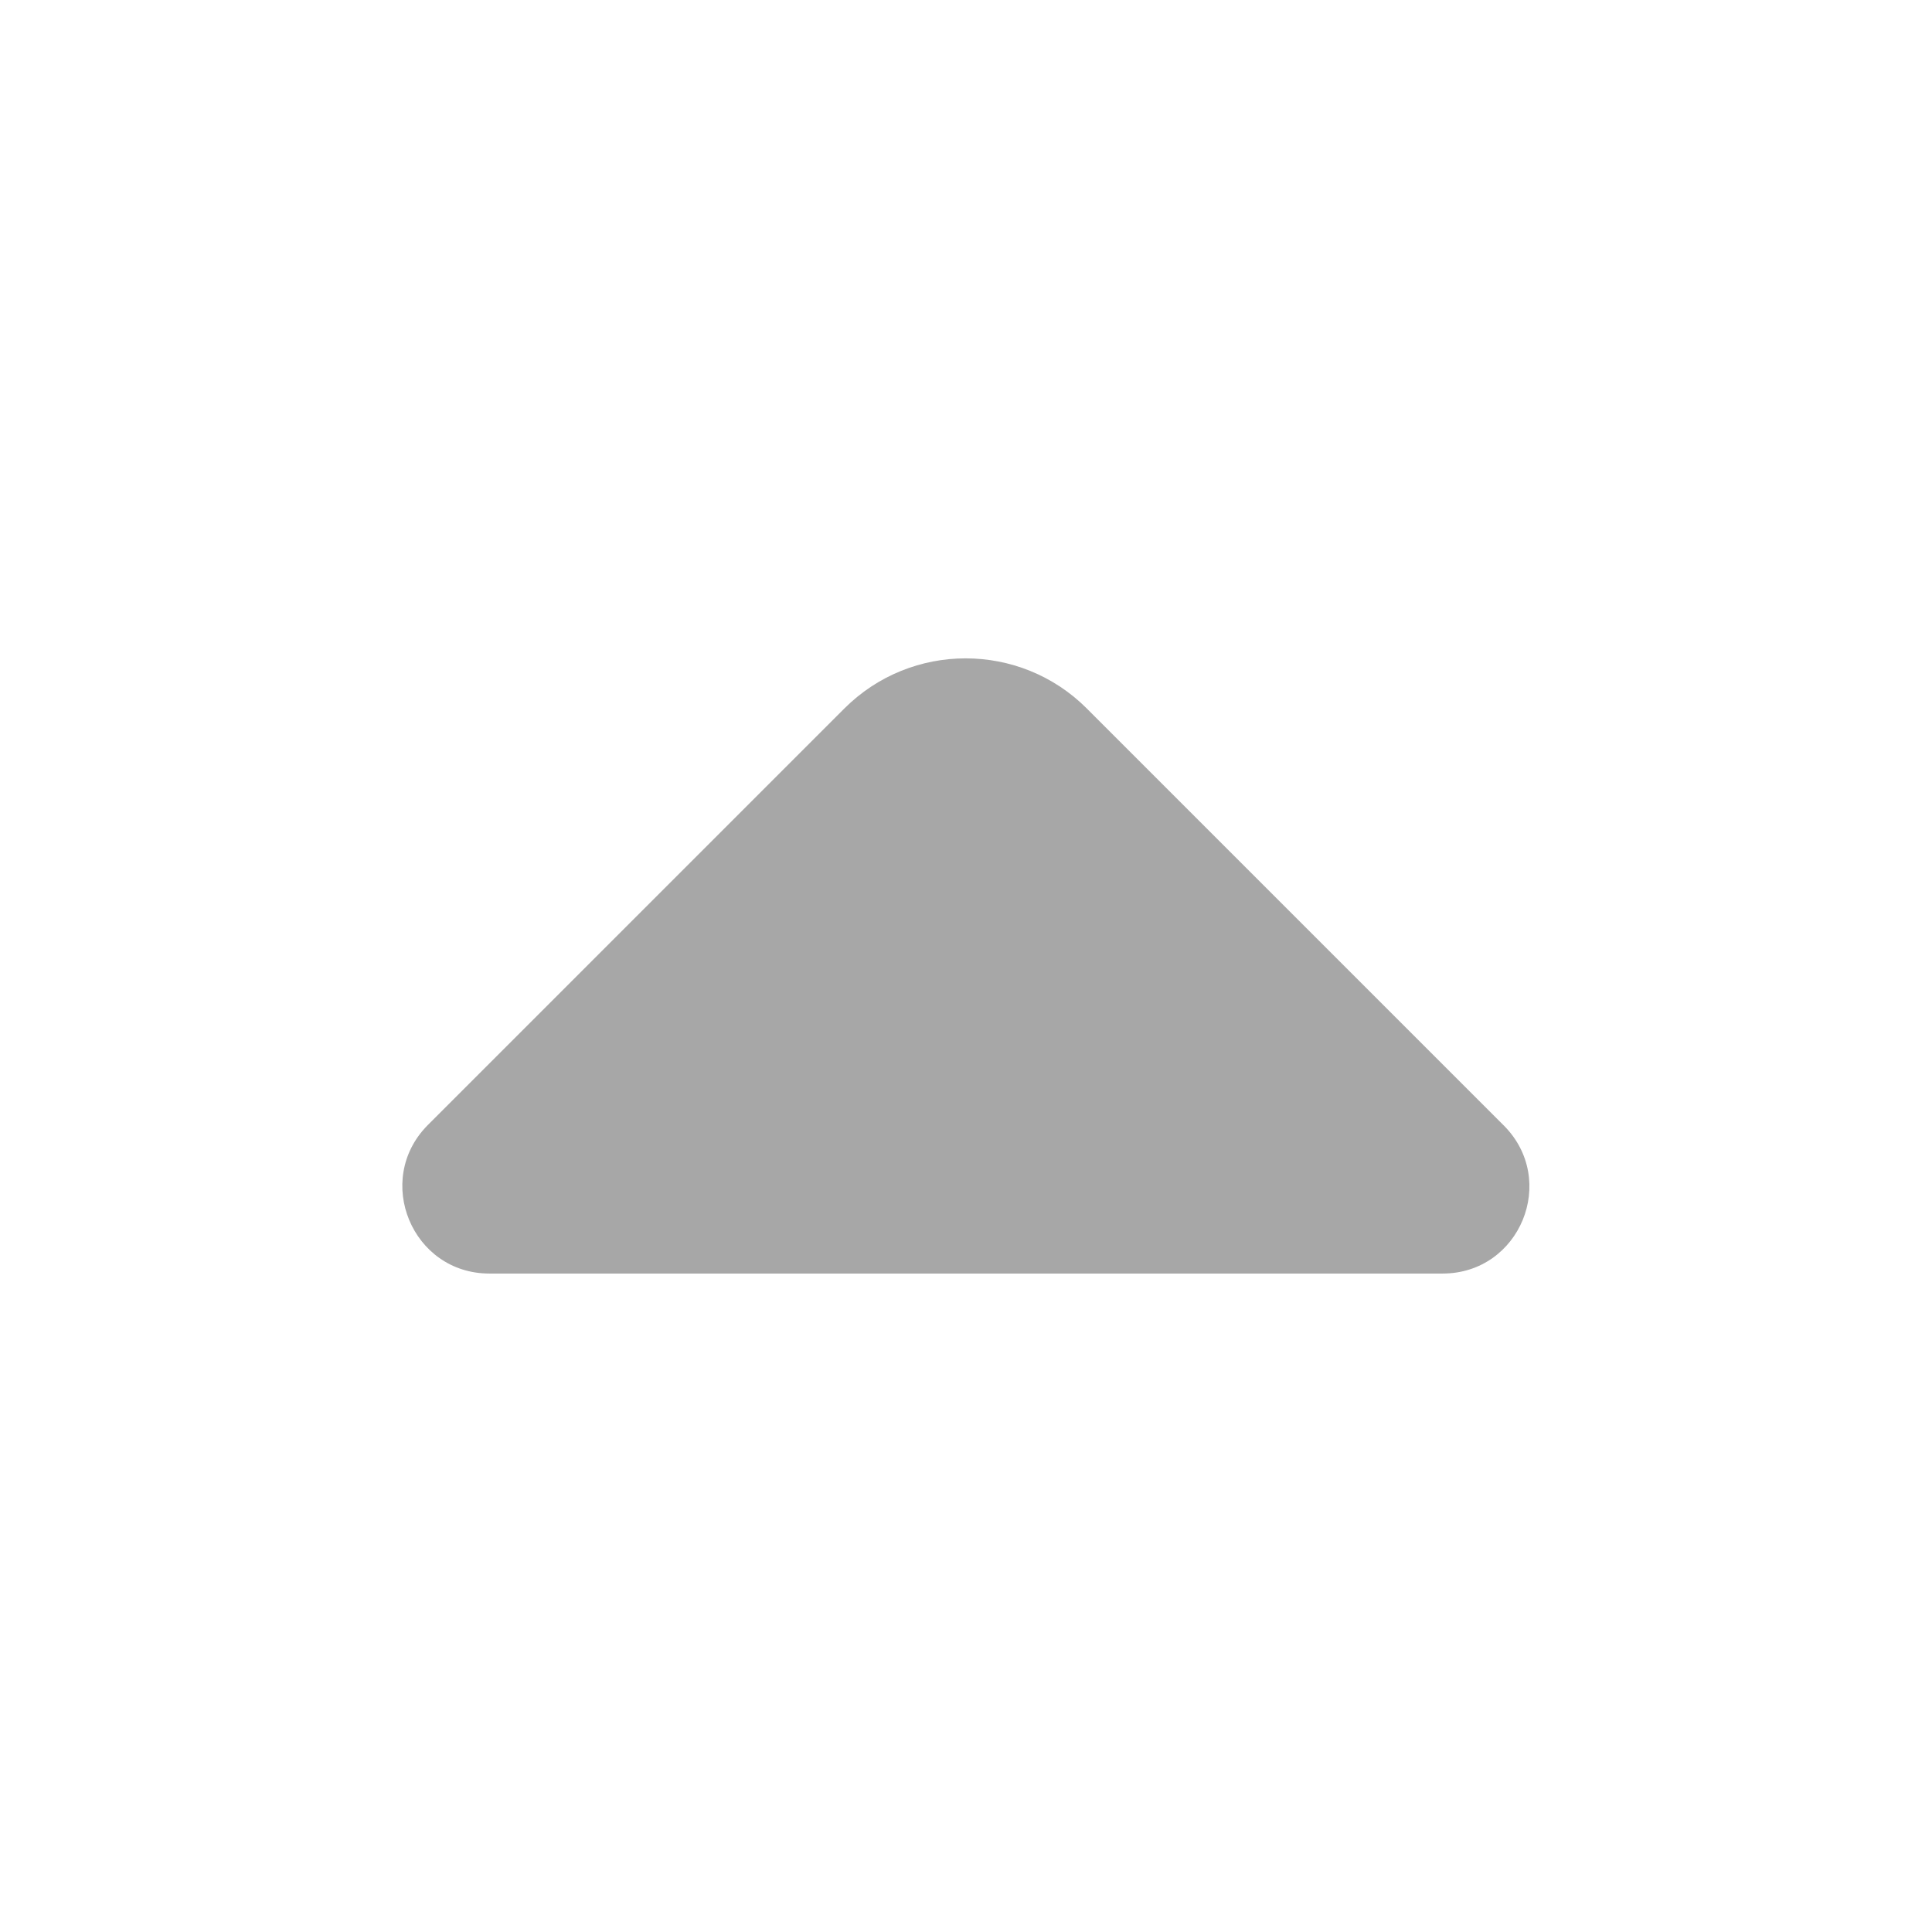
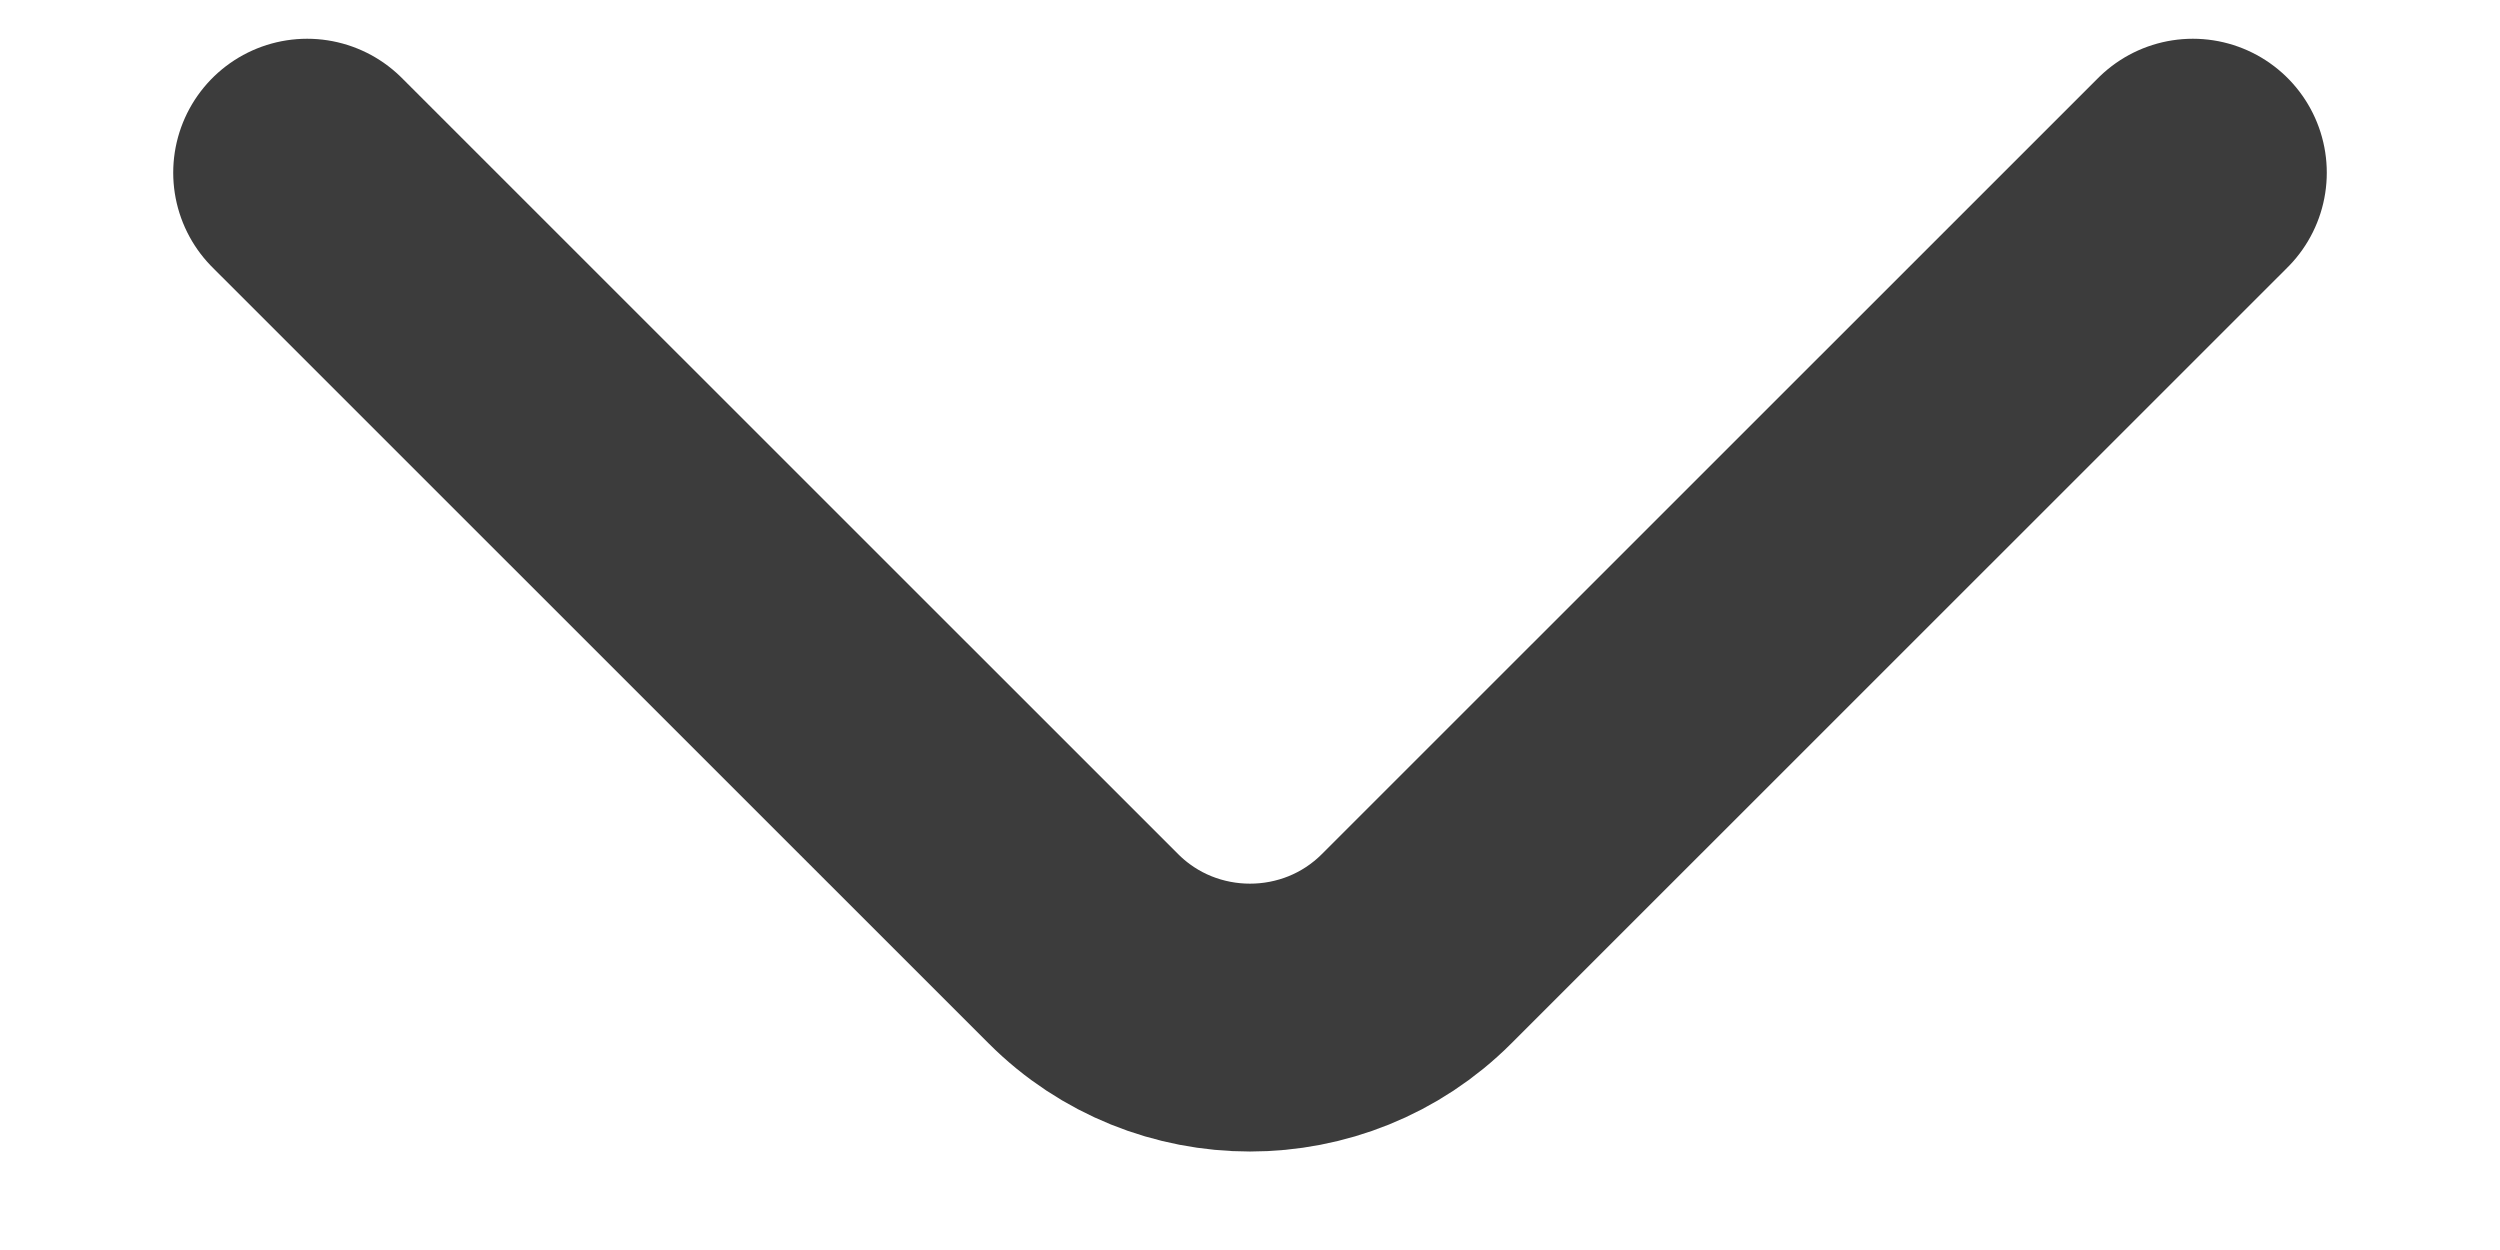
- <svg xmlns="http://www.w3.org/2000/svg" width="24" height="24" viewBox="0 0 16 16" fill="none">
-   <path d="M4.053 10.547L8.207 10.547L11.947 10.547C12.587 10.547 12.907 9.774 12.453 9.32L9 5.867C8.447 5.314 7.547 5.314 6.993 5.867L5.68 7.18L3.54 9.32C3.093 9.774 3.413 10.547 4.053 10.547Z" fill="#A7A7A7" />
+ <svg xmlns="http://www.w3.org/2000/svg" width="14" height="7" viewBox="0 0 14 7" fill="none">
+   <path d="M12.28 0.967L7.933 5.313C7.42 5.827 6.58 5.827 6.067 5.313L1.72 0.967" stroke="#3C3C3C" stroke-width="1.5" stroke-miterlimit="10" stroke-linecap="round" stroke-linejoin="round" />
</svg>
